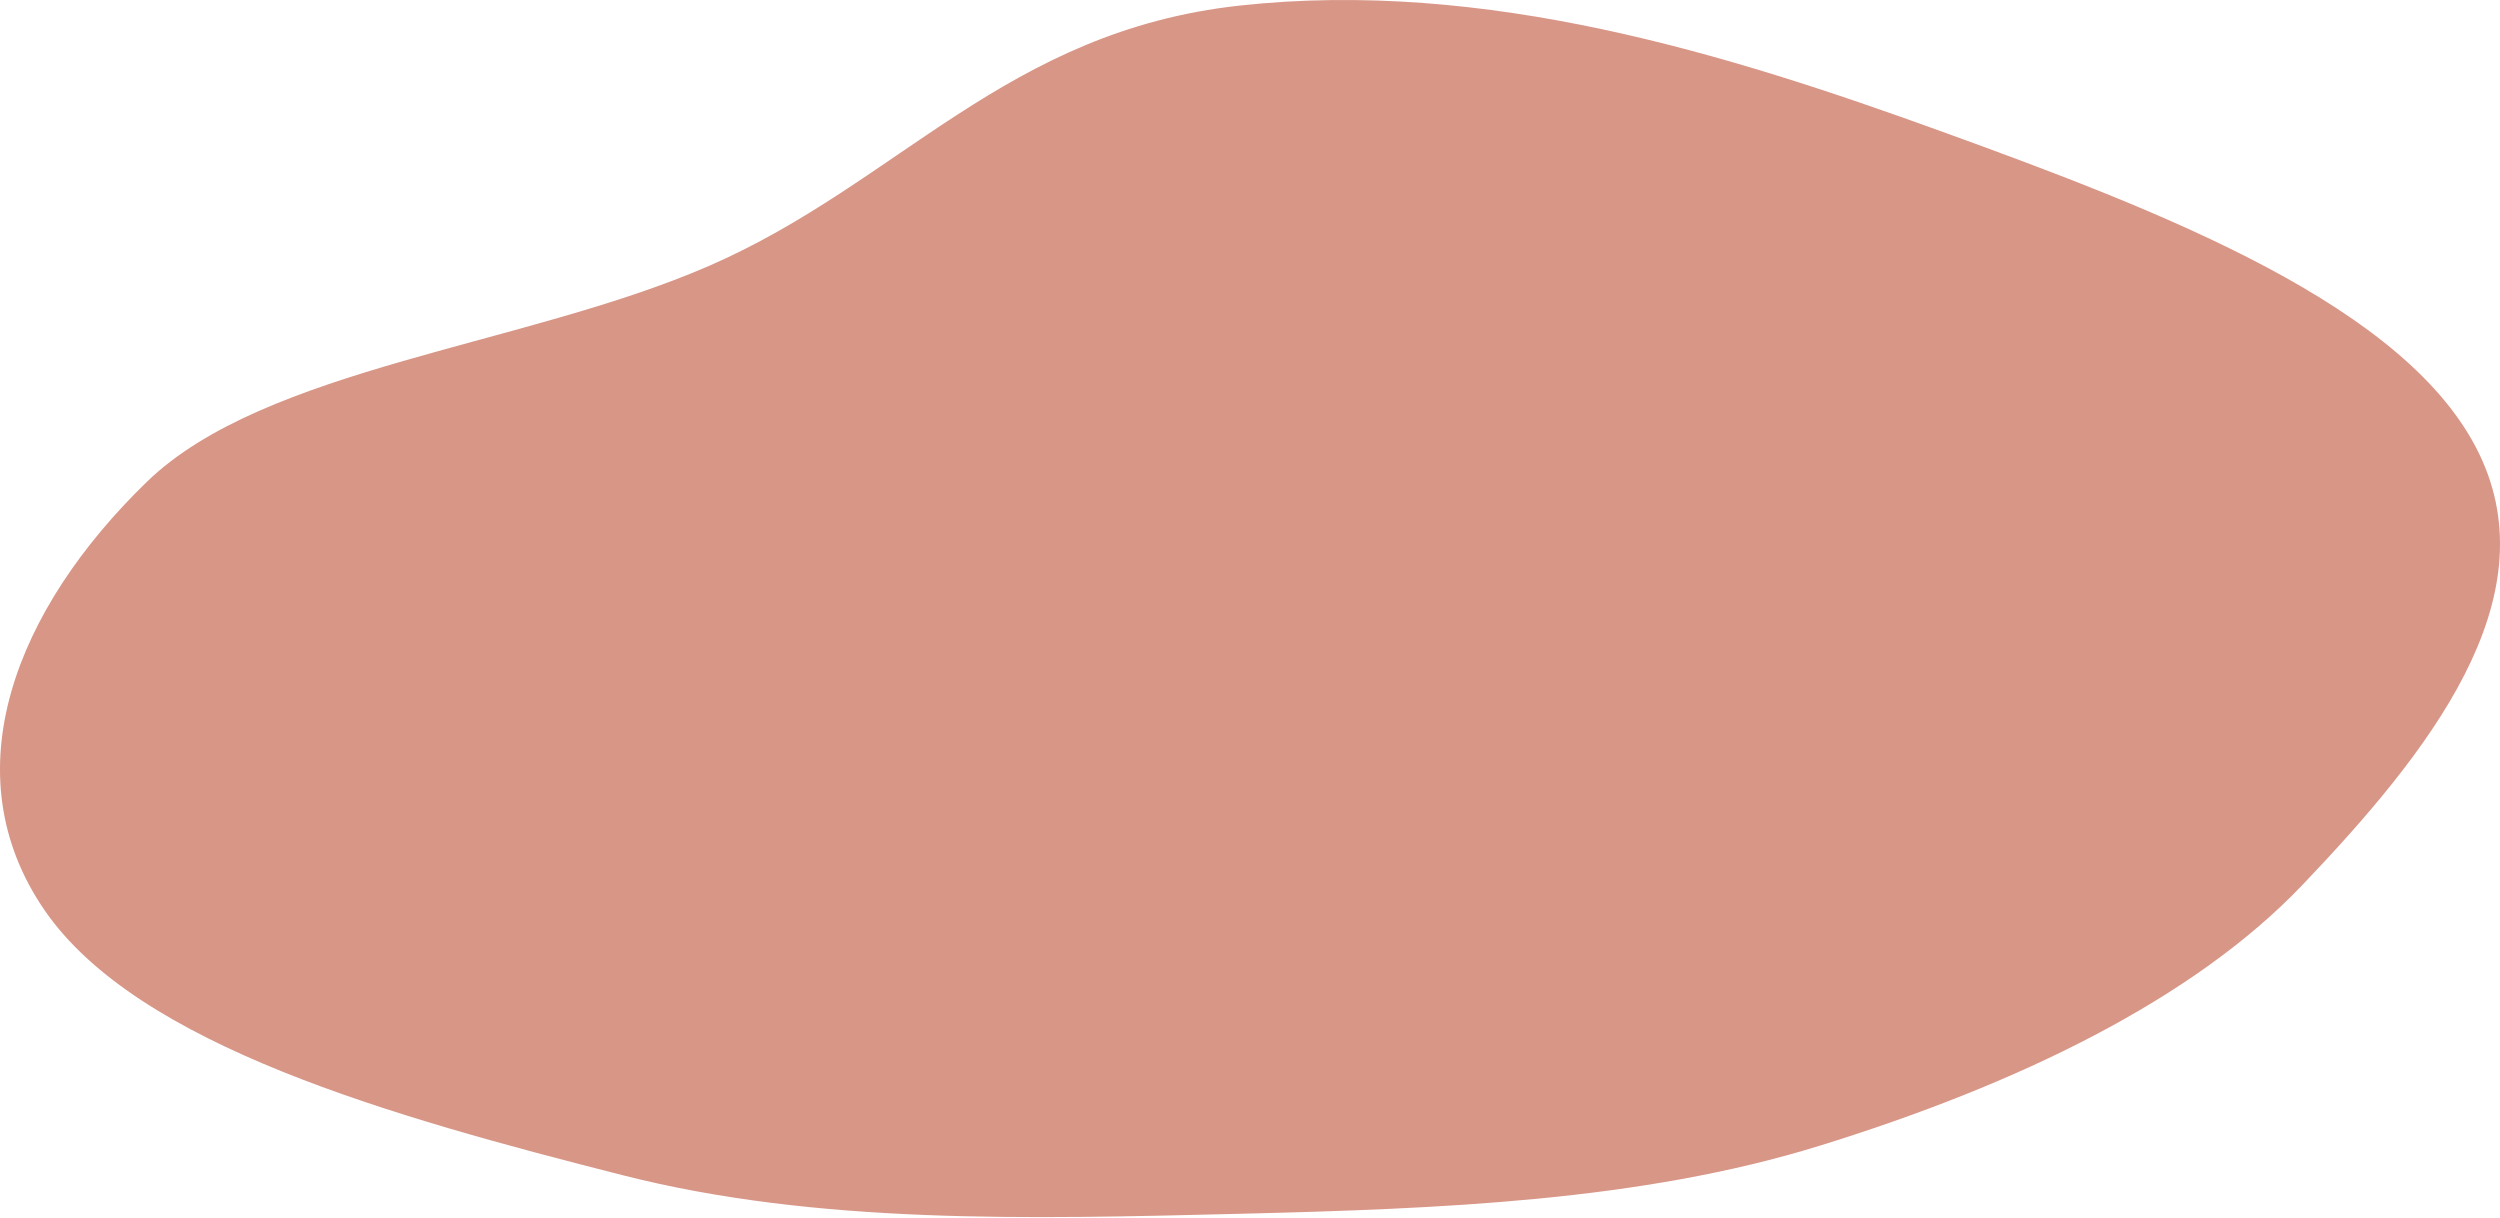
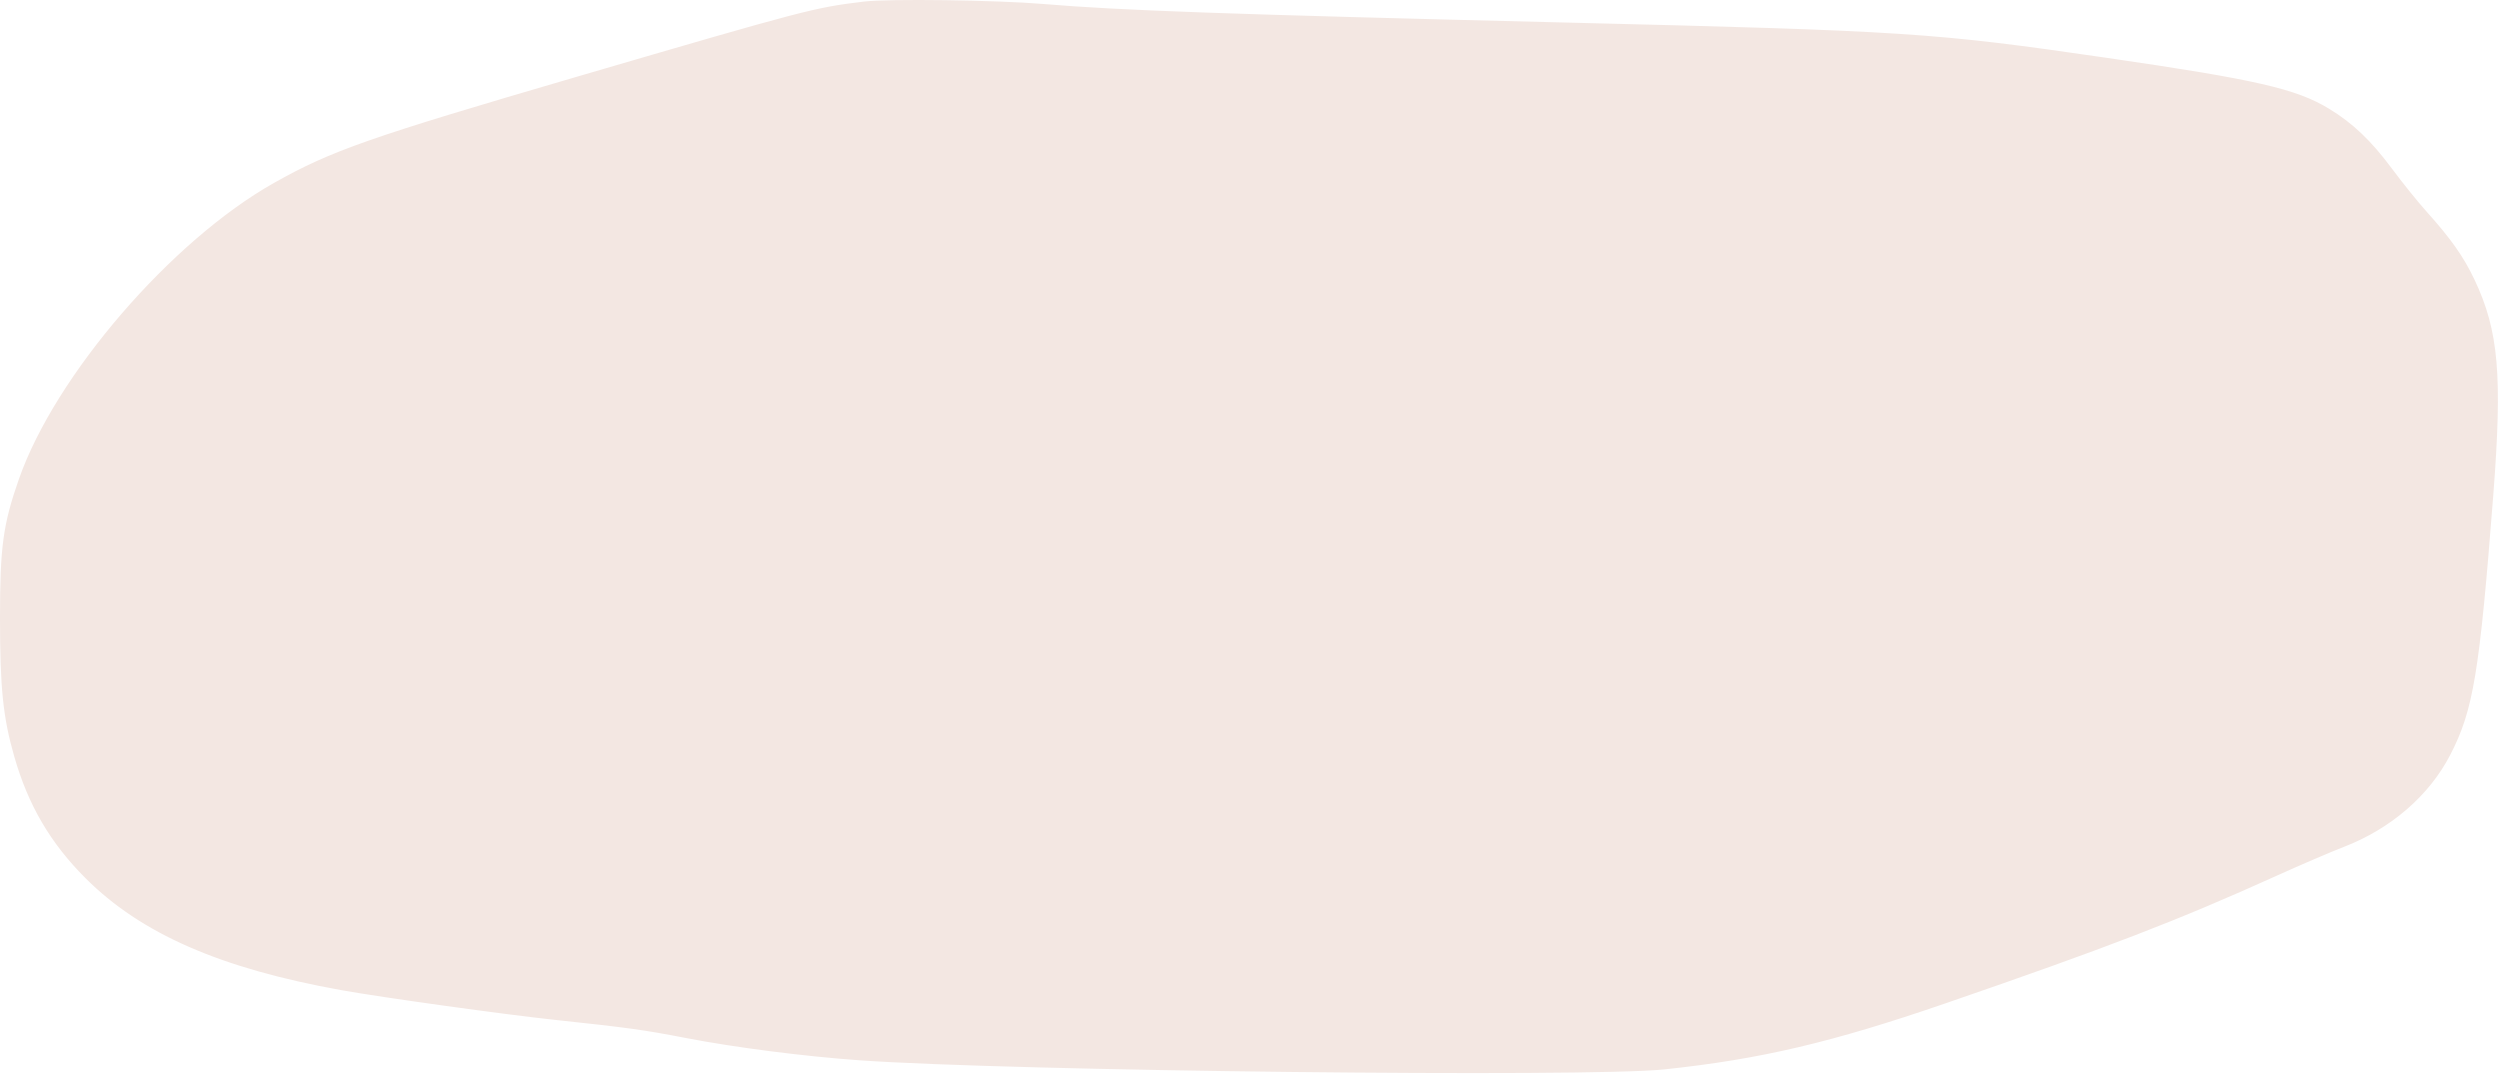
- <svg xmlns="http://www.w3.org/2000/svg" width="2432" height="1184" viewBox="0 0 2432 1184" fill="none">
-   <path fill-rule="evenodd" clip-rule="evenodd" d="M1205.93 5.431C1445.4 -20.811 1680.81 52.629 1887.23 127.34C2106.33 206.635 2343 298.212 2411.96 441.915C2480.07 583.847 2362.62 732.238 2239.43 861.255C2133.4 972.304 1963.32 1054.84 1769.51 1114.76C1596.35 1168.3 1402.26 1175.95 1205.93 1180.78C1000.02 1185.84 794.856 1191.29 606.268 1143.38C381.397 1086.26 133.765 1017.11 43.326 885.431C-48.467 751.776 15.433 592.246 142.894 468.688C257.705 357.393 510.825 336.627 690.031 258.531C874.687 178.061 978.5 30.353 1205.93 5.431Z" fill="#D89687" />
+ <svg xmlns="http://www.w3.org/2000/svg" width="890" height="383" viewBox="0 0 890 383" fill="none">
+   <path d="M206.131 27.615C287.554 3.82 289.823 3.229 307.552 1.066C311.887 0.537 323.691 0.398 336.527 0.569C349.351 0.741 363.148 1.221 371.449 1.923C398.637 4.222 436.951 5.585 556.479 8.501C678.684 11.484 688.181 12.103 749.919 21.083C803.081 28.817 817.229 32.073 828.845 39.112C837.194 44.172 843.781 50.433 851.082 60.273C854.782 65.26 860.343 72.163 863.448 75.621C872.175 85.338 876.627 91.661 880.454 99.741C889.029 117.839 890.418 133.586 887.089 176.488C882.191 239.587 880.005 252.681 871.879 268.436C864.426 282.888 850.874 294.613 834.12 301.072C829.537 302.839 818.812 307.443 810.285 311.303C775.263 327.158 749.712 337.003 692.328 356.752C652.036 370.618 626.522 376.608 592.438 380.208C578.706 381.659 520.632 381.809 459.188 381.113C397.759 380.418 333.034 378.881 306.026 376.966C286.261 375.564 261.585 372.393 244.086 369.007C229.2 366.126 223.671 365.362 197.544 362.57C179.504 360.643 135.86 354.569 121.58 351.999C78.516 344.248 50.428 331.925 30.769 312.253C18.322 299.799 10.501 286.438 5.553 269.17C1.574 255.285 0.502 244.915 0.5 220.027C0.499 207.333 0.769 199.031 1.742 191.888C2.714 184.754 4.389 178.762 7.215 170.692C13.643 152.338 27.167 131.176 43.668 112.025C60.167 92.876 79.606 75.778 97.829 65.531C118.194 54.078 131.312 49.479 206.131 27.615Z" fill="#f3e7e2" stroke="#f3e7e2" />
</svg>
